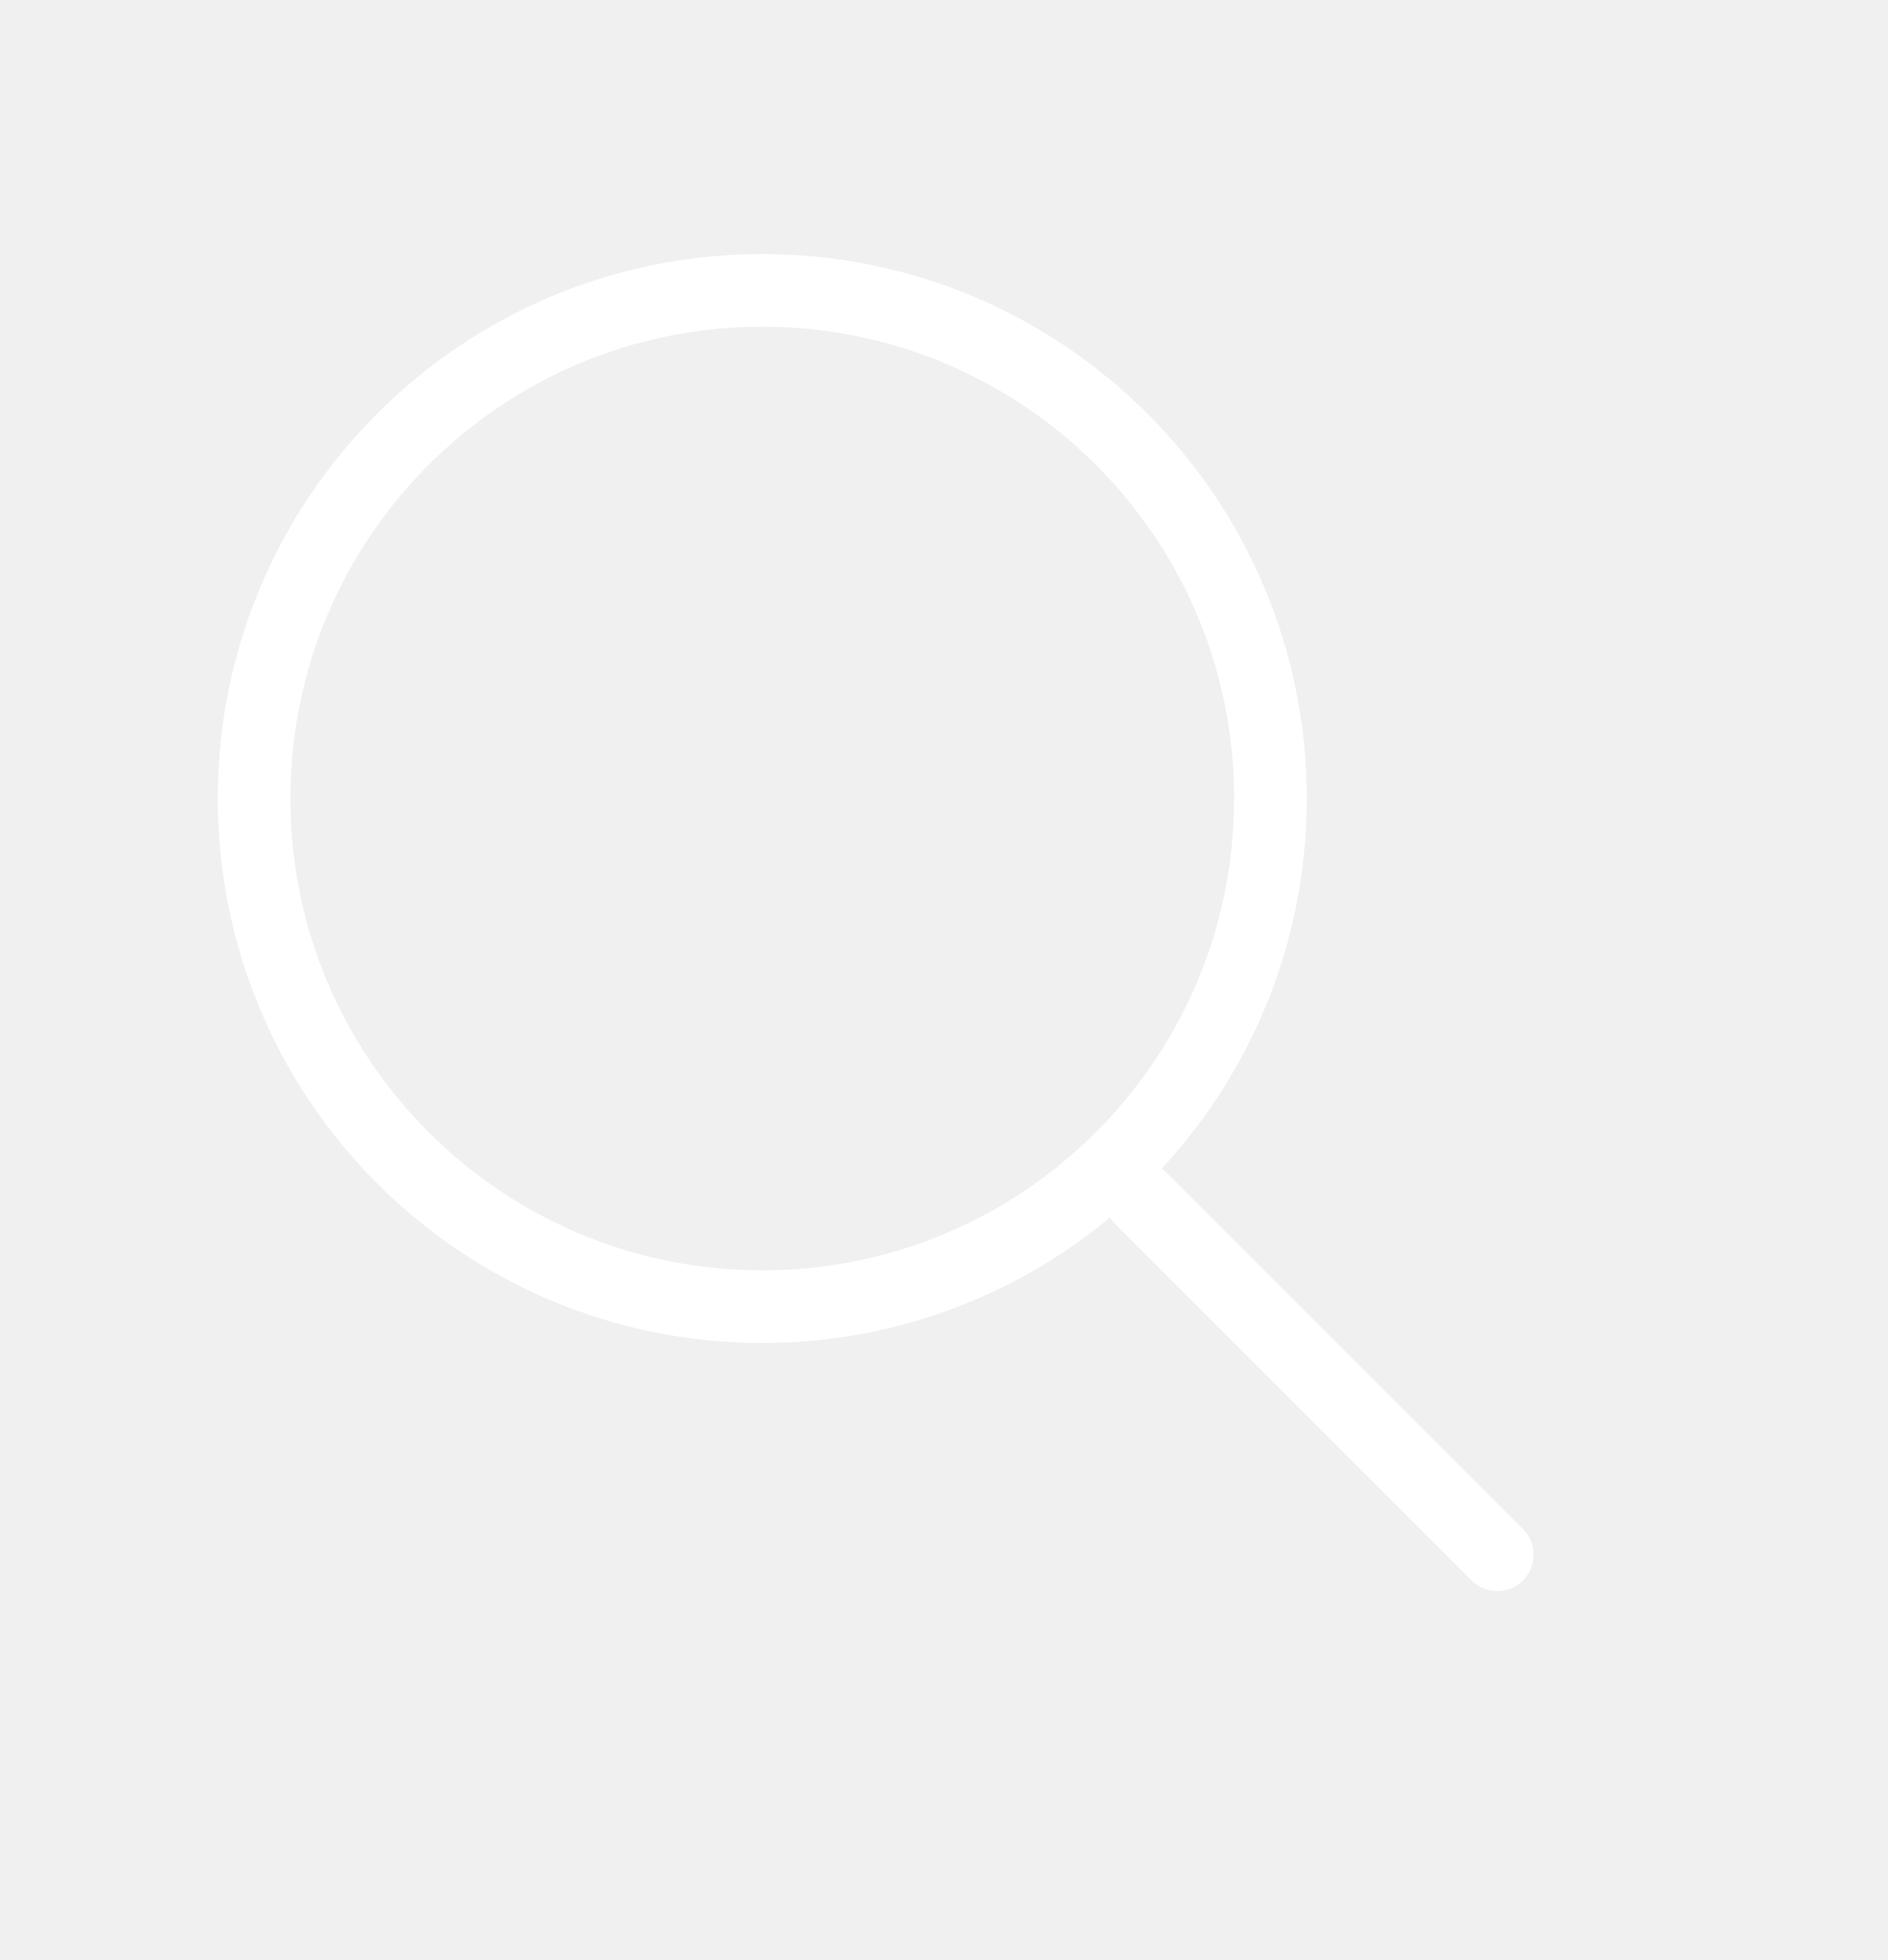
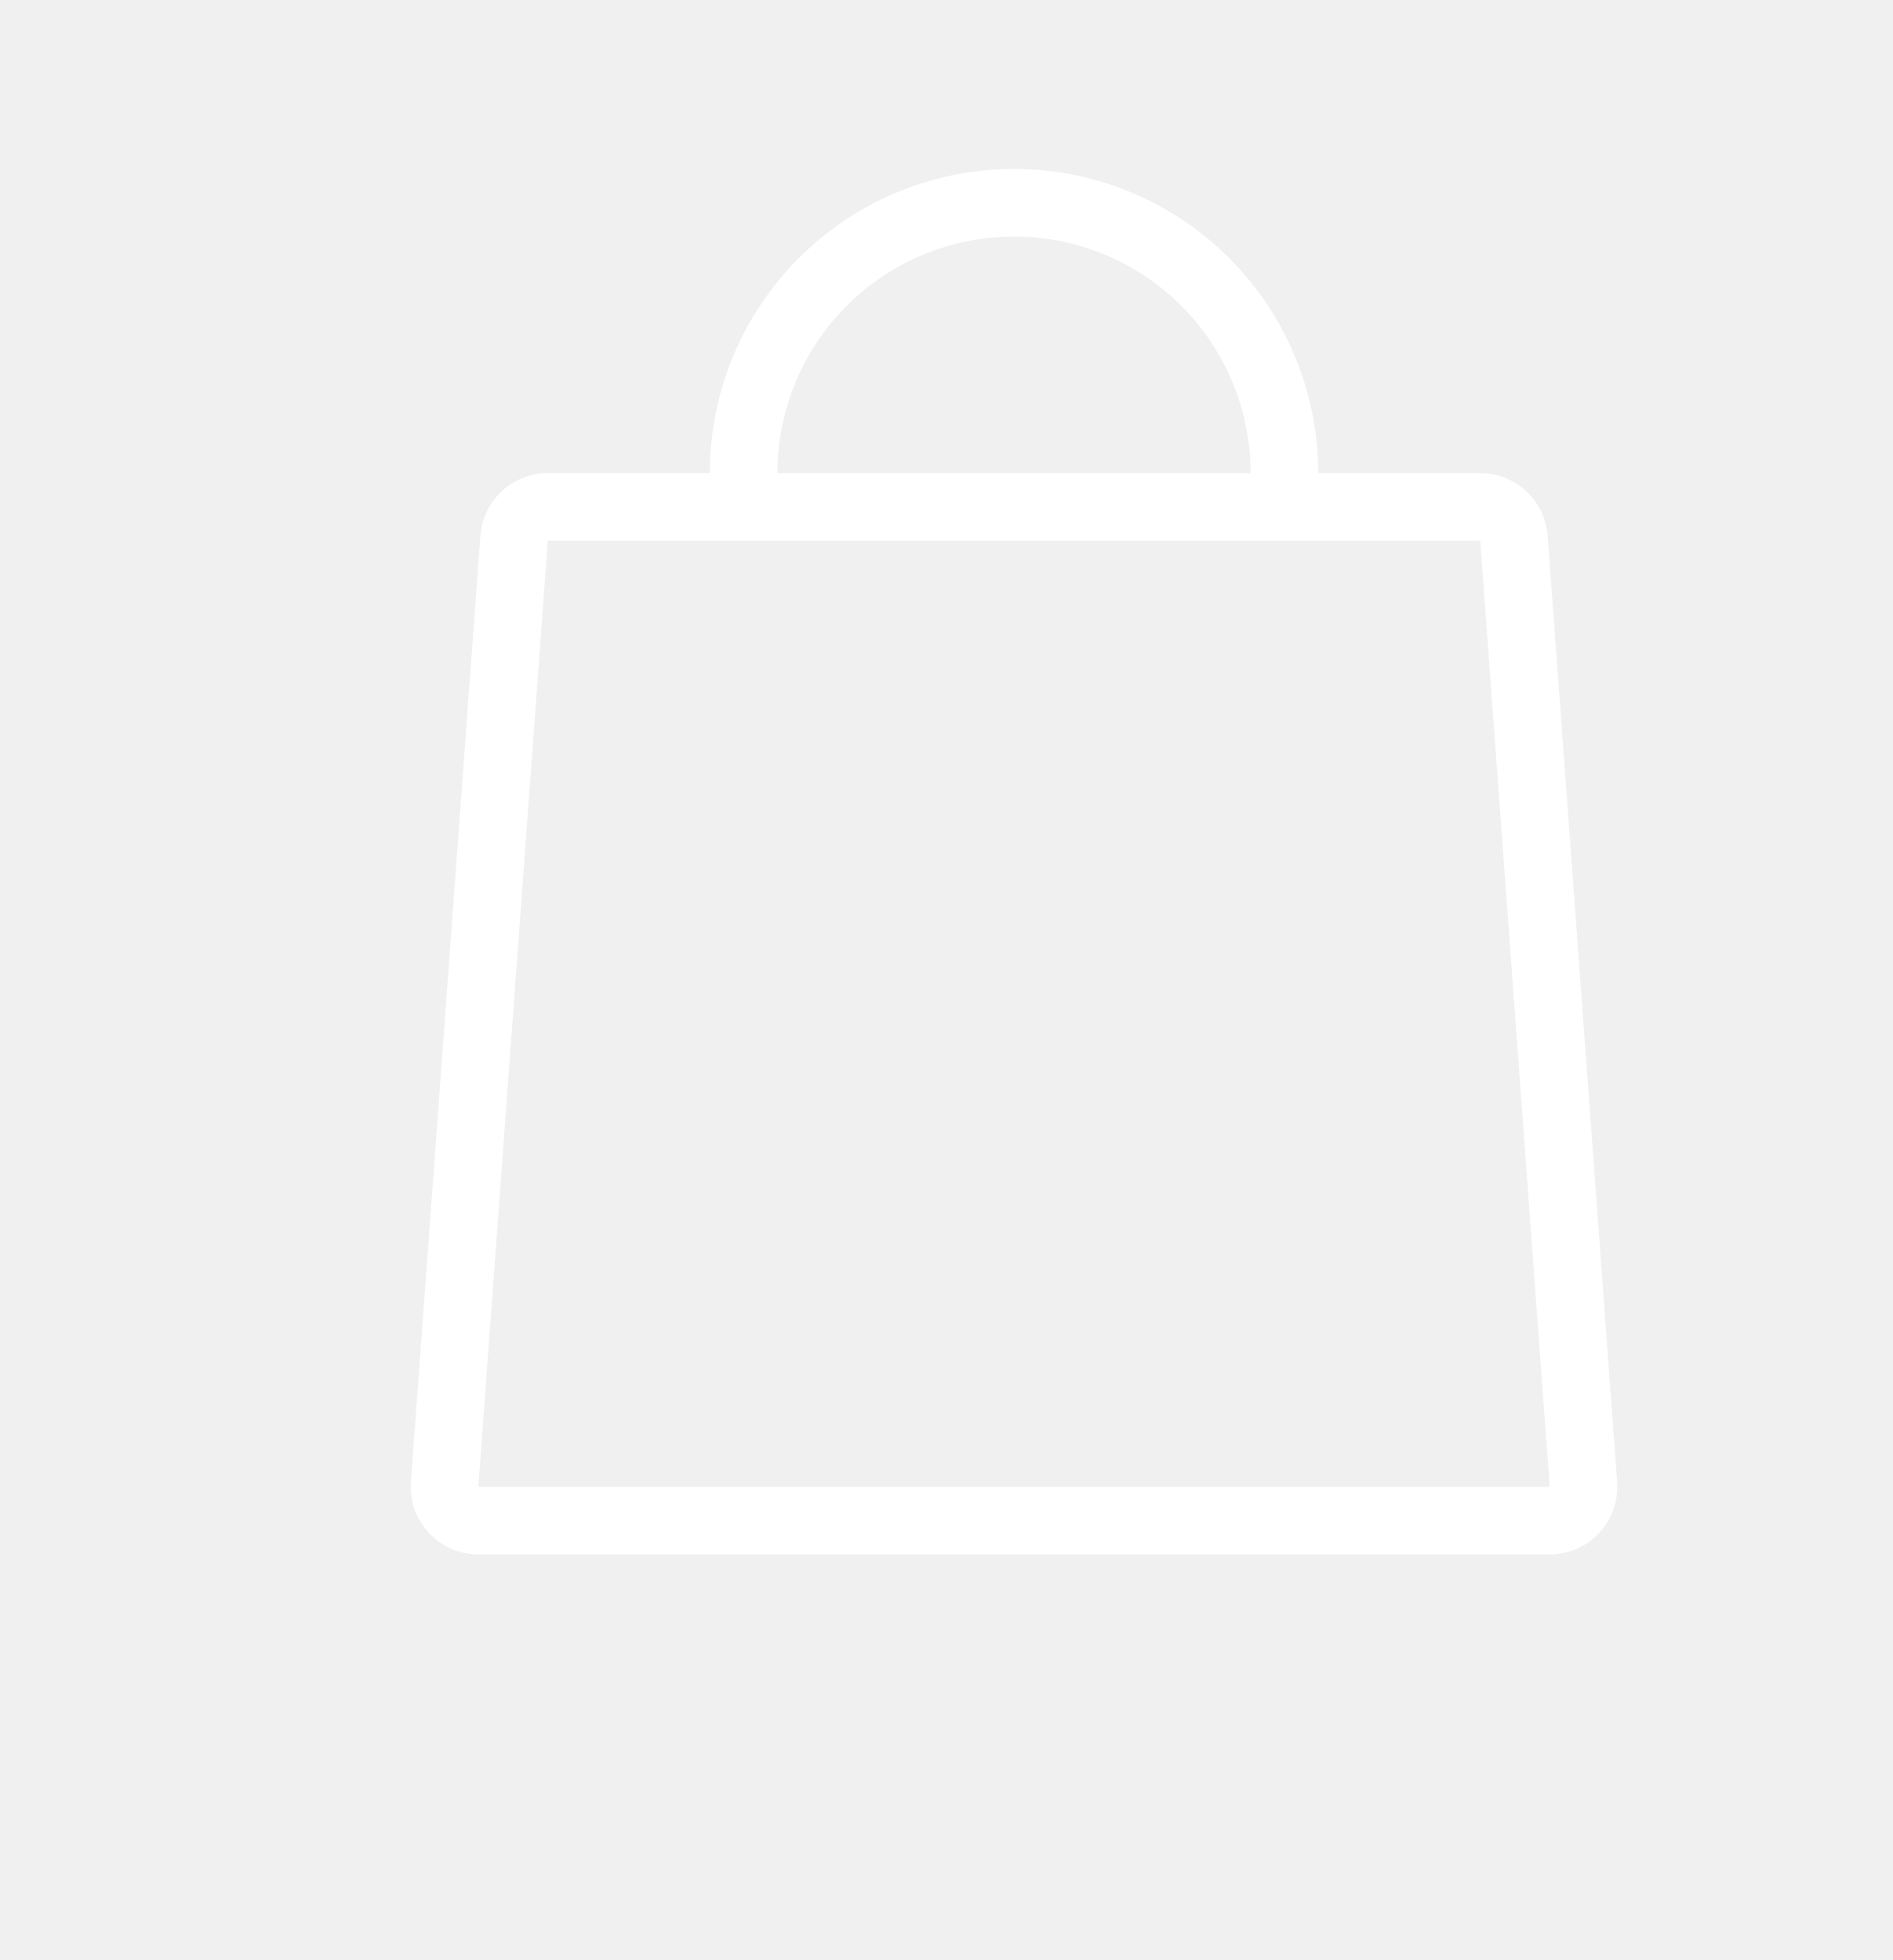
- <svg xmlns="http://www.w3.org/2000/svg" width="26" height="27" viewBox="0 0 26 27" fill="none">
-   <circle cx="10.5" cy="11" r="7" stroke="white" />
-   <line x1="15.707" y1="16.5" x2="20.625" y2="21.418" stroke="white" stroke-linecap="round" />
+ <svg xmlns="http://www.w3.org/2000/svg" width="28" height="29" viewBox="0 0 28 29" fill="none">
+   <g clip-path="url(#clip0_442_6822)">
+     <path d="M7.605 7.963C7.624 7.702 7.841 7.5 8.103 7.5H21.897C22.159 7.5 22.376 7.702 22.395 7.963L23.423 21.963C23.444 22.253 23.215 22.5 22.924 22.5H7.076C6.785 22.5 6.556 22.253 6.577 21.963L7.605 7.963Z" stroke="white" />
+     <path d="M19 7C19 5.939 18.578 4.922 17.828 4.171C17.078 3.421 16.061 3 15 3C13.939 3 12.922 3.421 12.171 4.171C11.421 4.922 11 5.939 11 7" stroke="white" stroke-linecap="round" stroke-linejoin="round" />
+   </g>
+   <defs>
+     <clipPath id="clip0_442_6822">
+       <rect width="28" height="29" fill="white" />
+     </clipPath>
+   </defs>
</svg>
